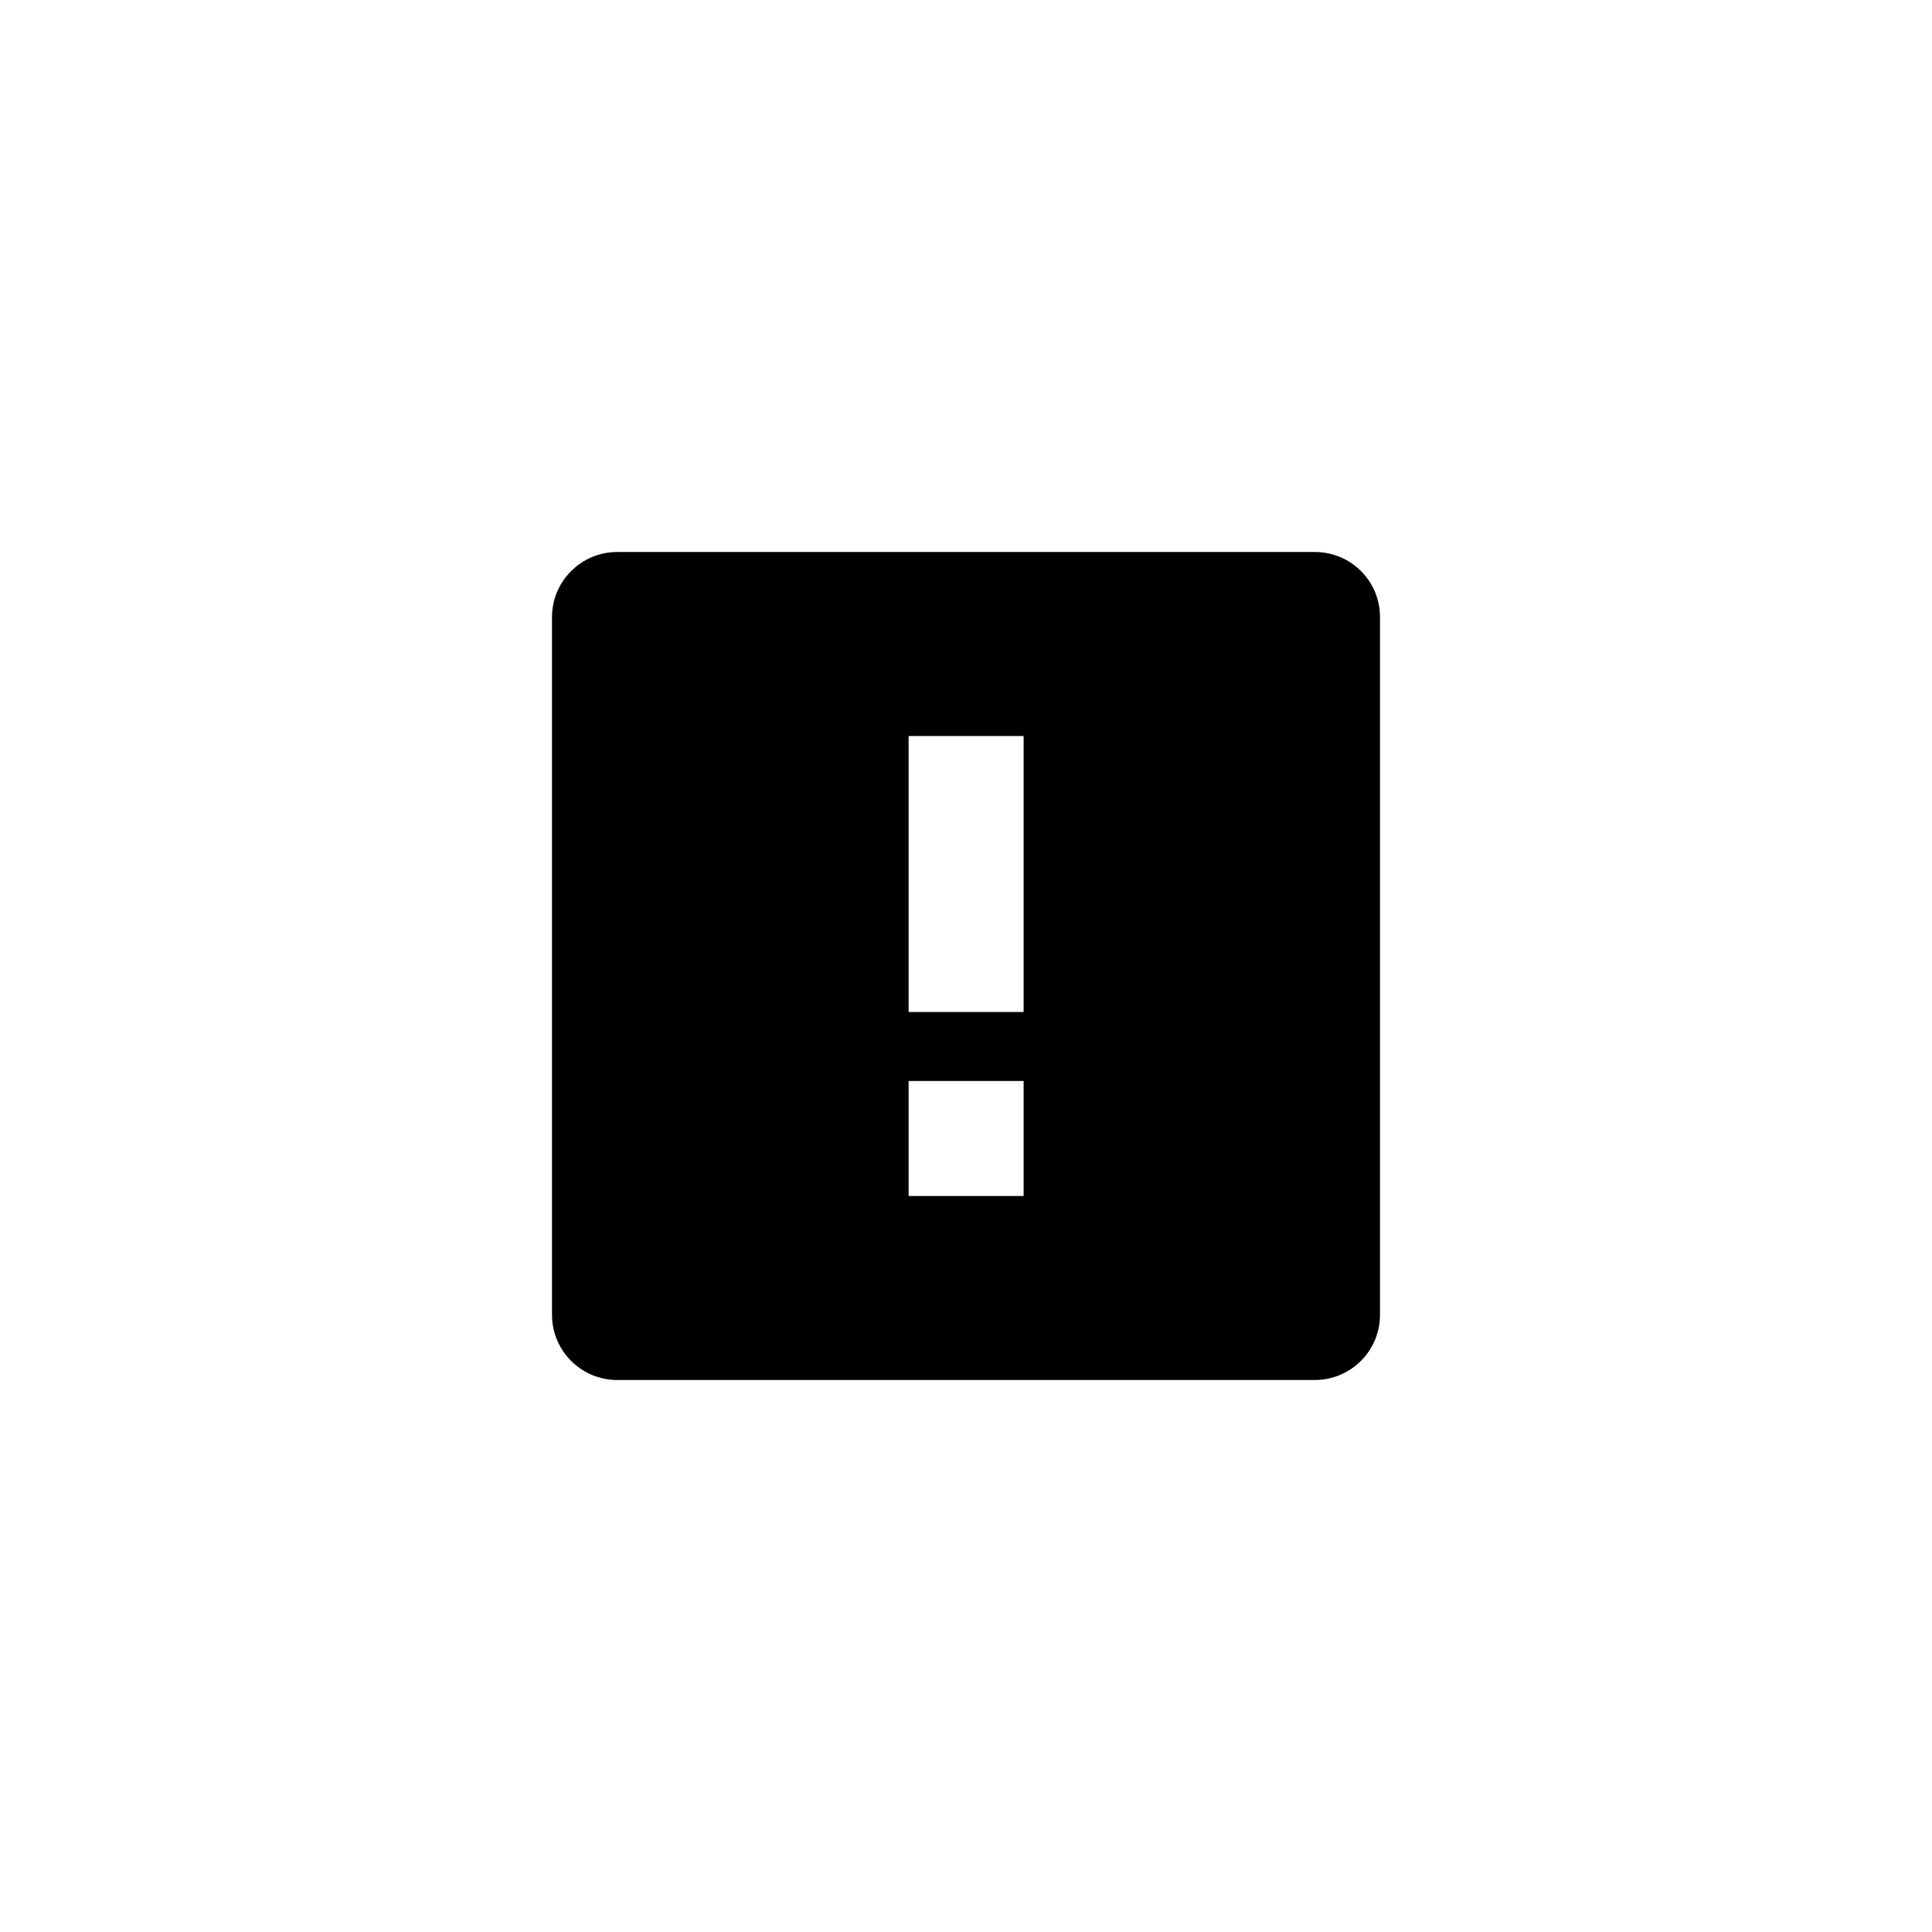
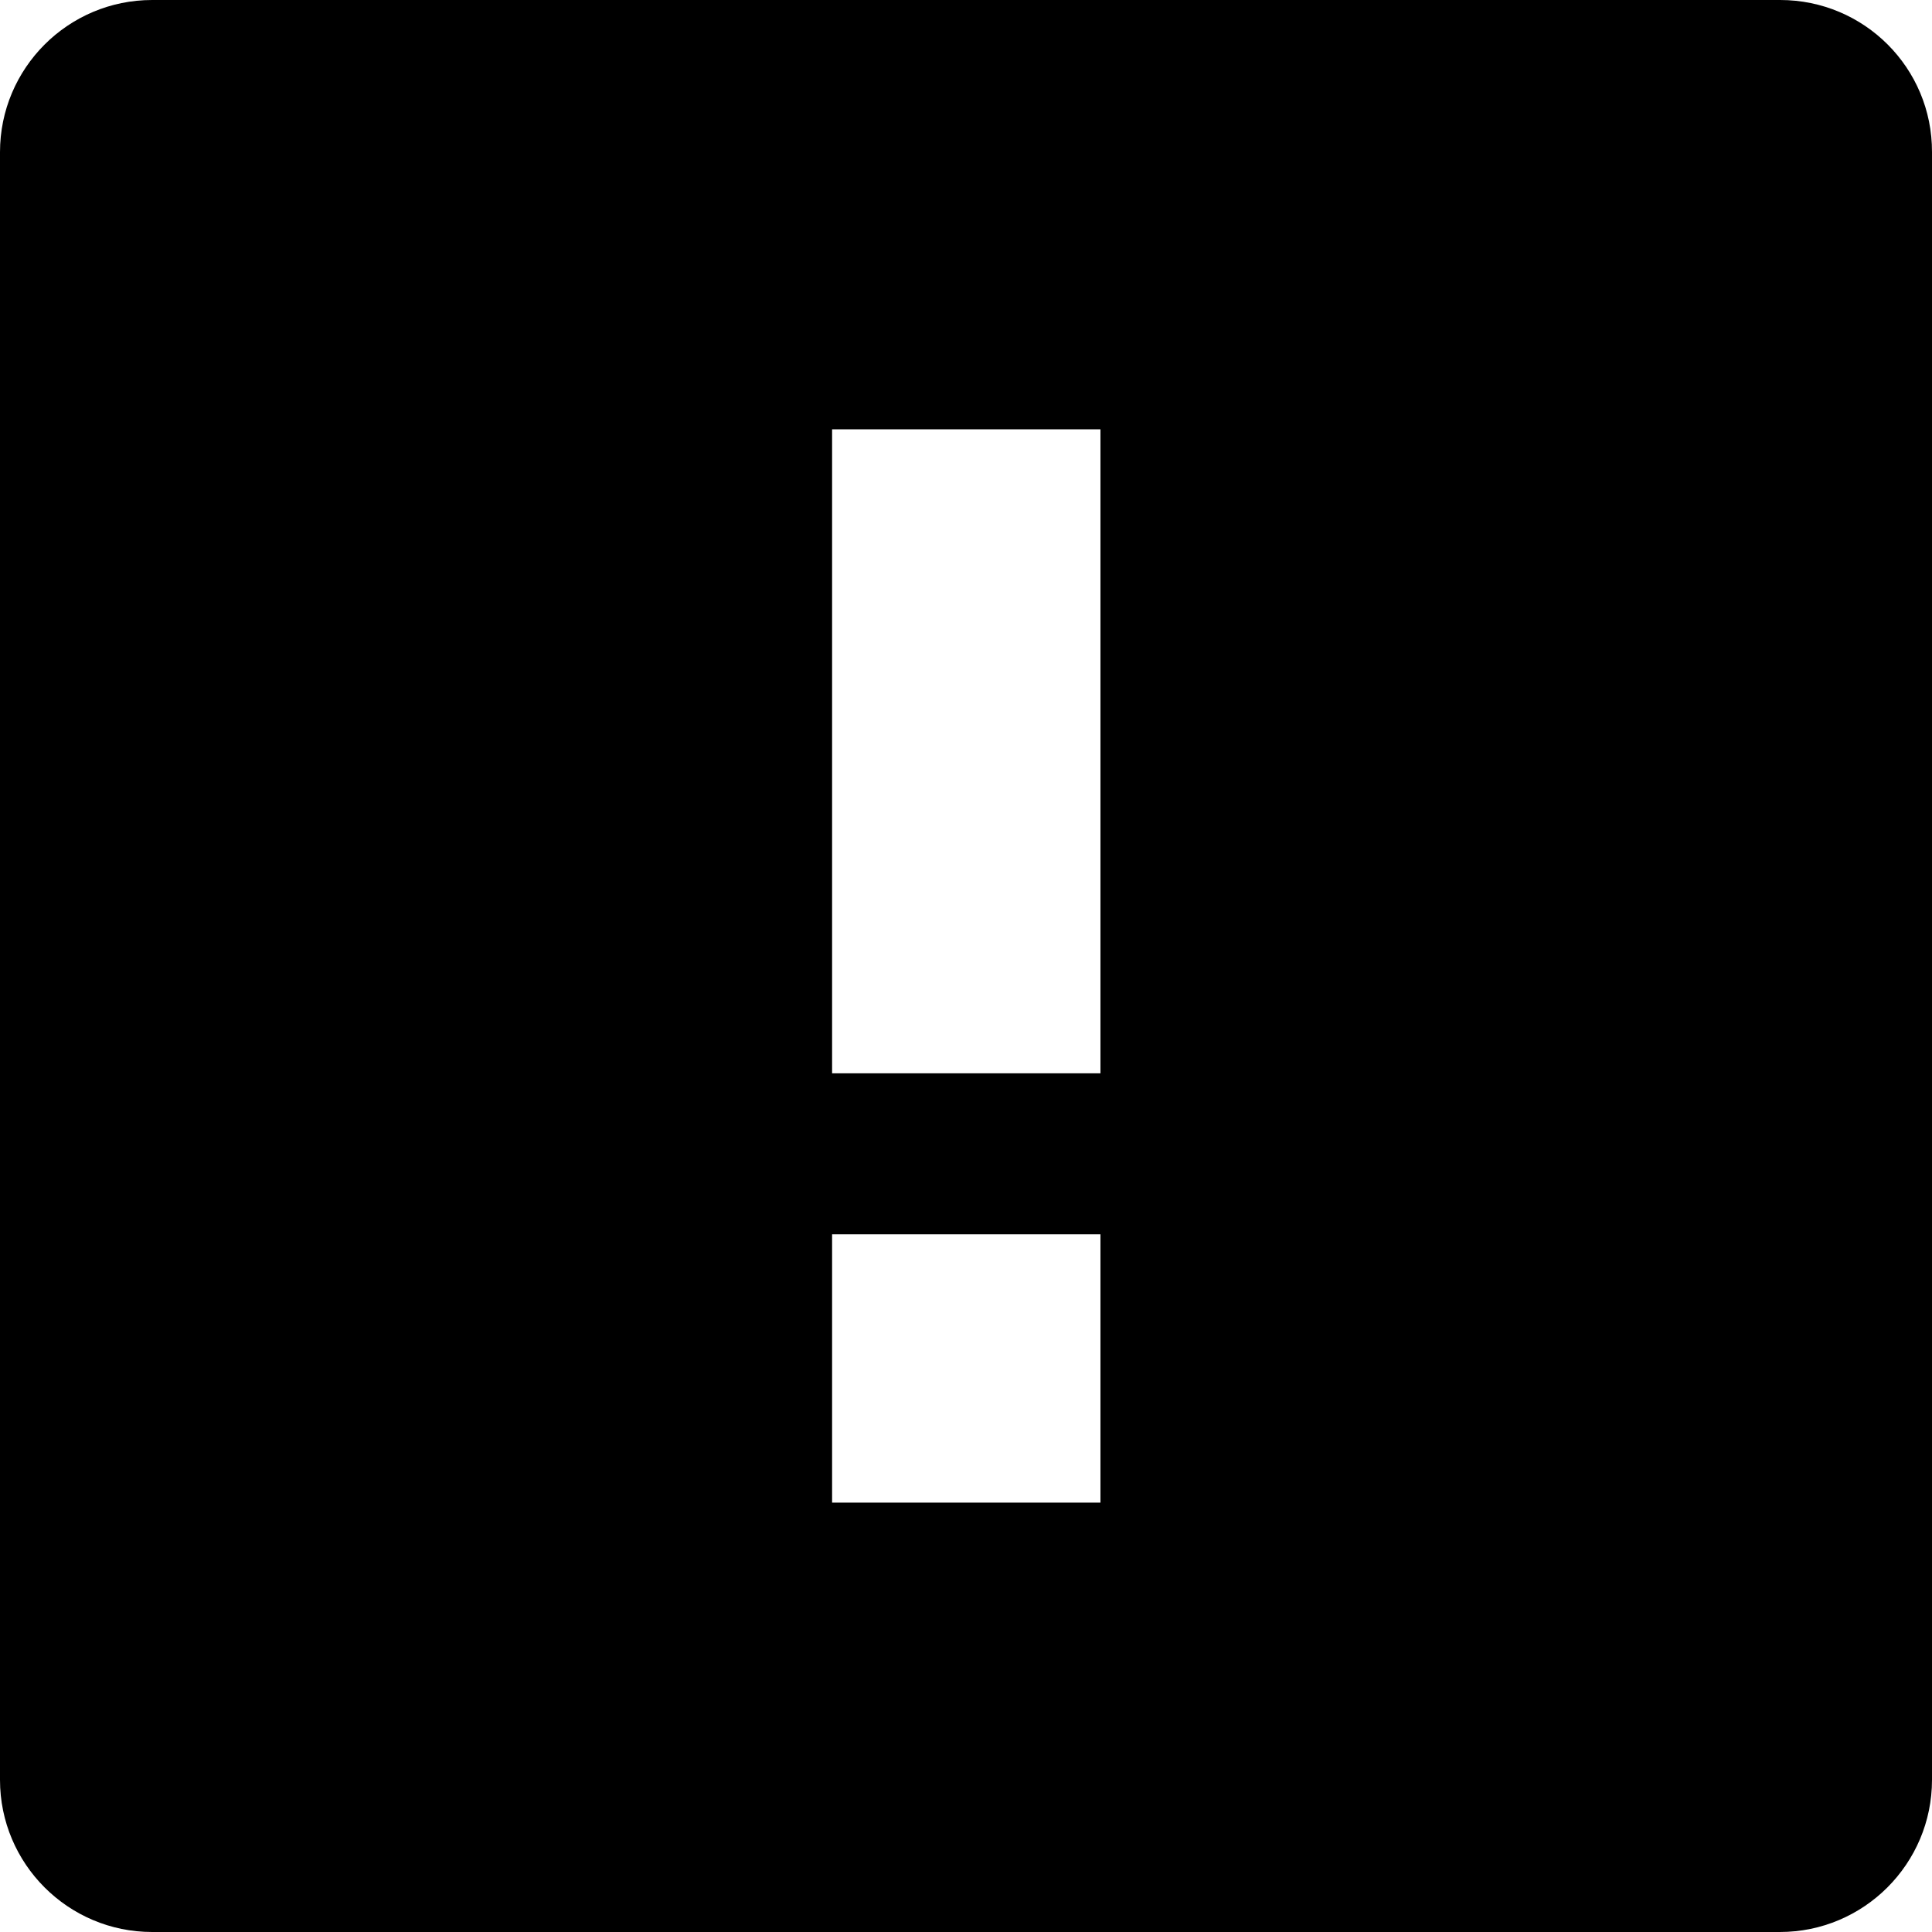
- <svg xmlns="http://www.w3.org/2000/svg" viewBox="0 0 168 168" fill="none">
-   <path d="M114.34 48H53.67C50.54 48 48 50.54 48 53.67V114.33C48 117.46 50.54 120 53.67 120H114.33C117.46 120 120 117.46 120 114.33V53.67C120.01 50.53 117.47 48 114.34 48ZM89.01 104H79.01V94H89.01V104ZM89.01 88H79.01V64H89.01V88Z" fill="black" />
+ <svg xmlns="http://www.w3.org/2000/svg" version="1.1" id="Layer_1" x="0px" y="0px" width="100px" height="100px" viewBox="0 0 100 100" enable-background="new 0 0 100 100" xml:space="preserve">
+   <path d="M92.139,0H7.875C3.528,0,0,3.528,0,7.875v84.25C0,96.471,3.528,100,7.875,100h84.25c4.346,0,7.875-3.529,7.875-7.875V7.875  C100.014,3.514,96.486,0,92.139,0z M56.959,77.776h-13.89V63.889h13.89V77.776z M56.959,55.556h-13.89V22.222h13.89V55.556z" />
</svg>
